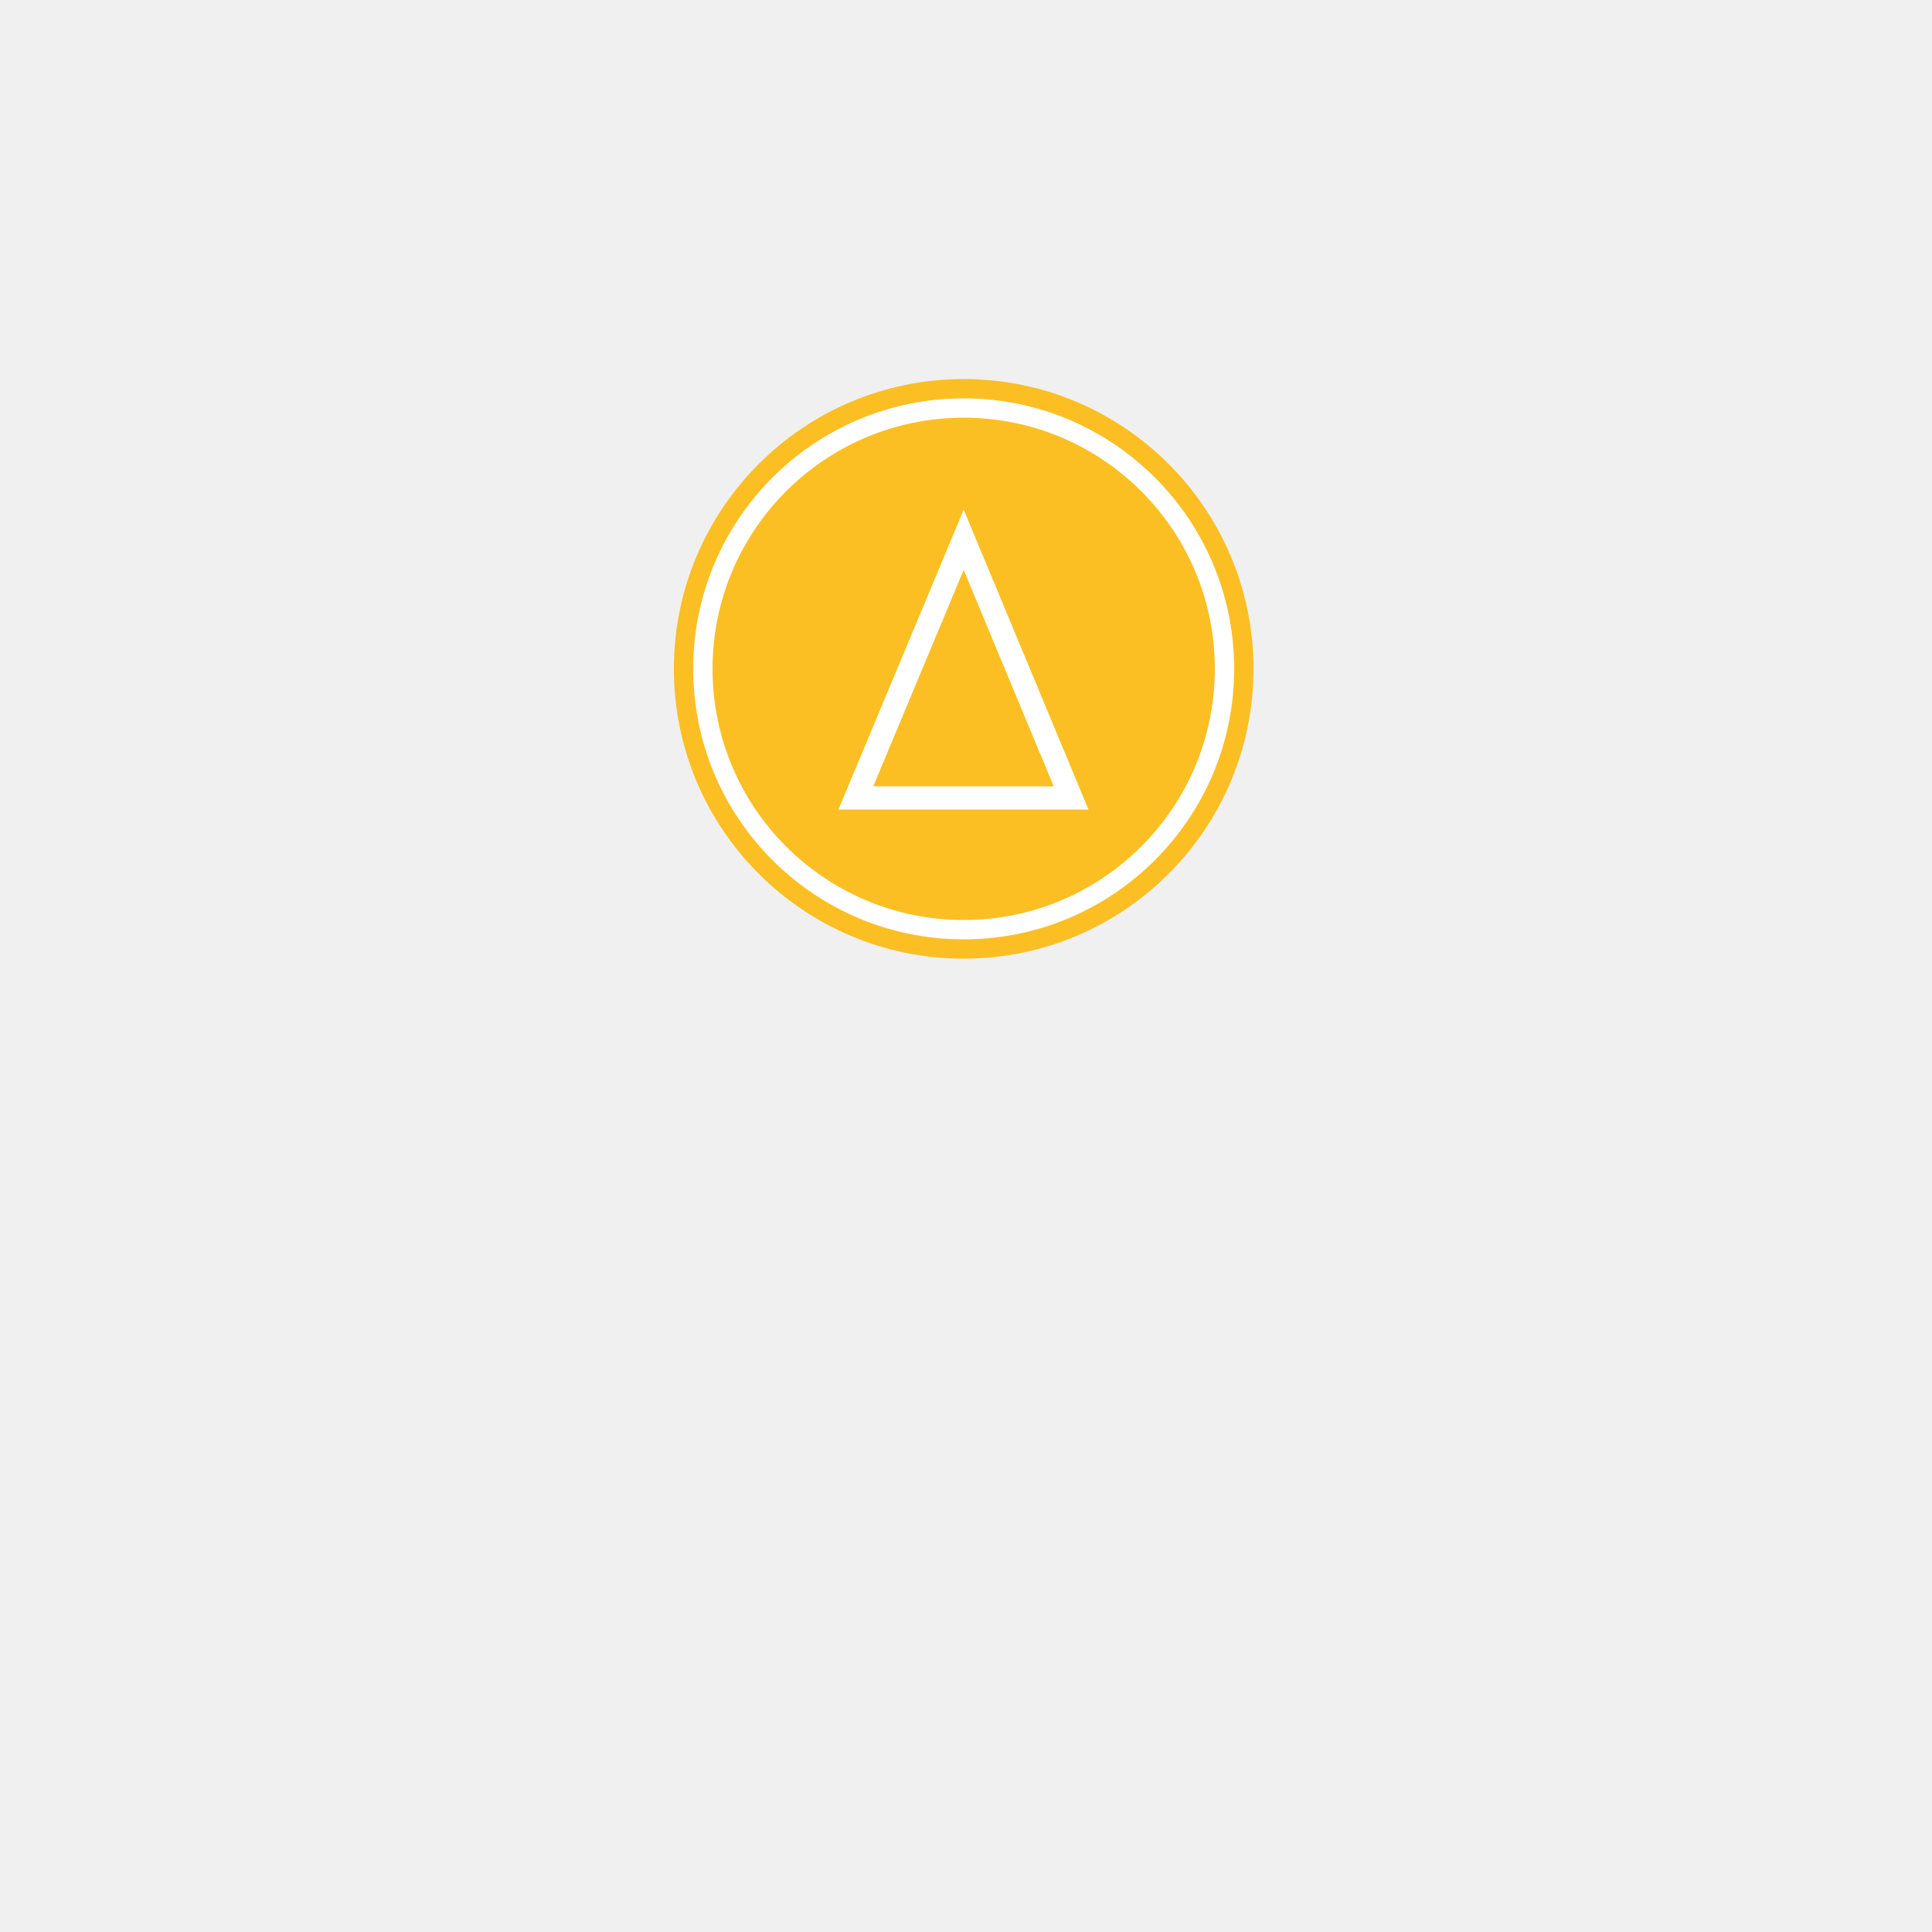
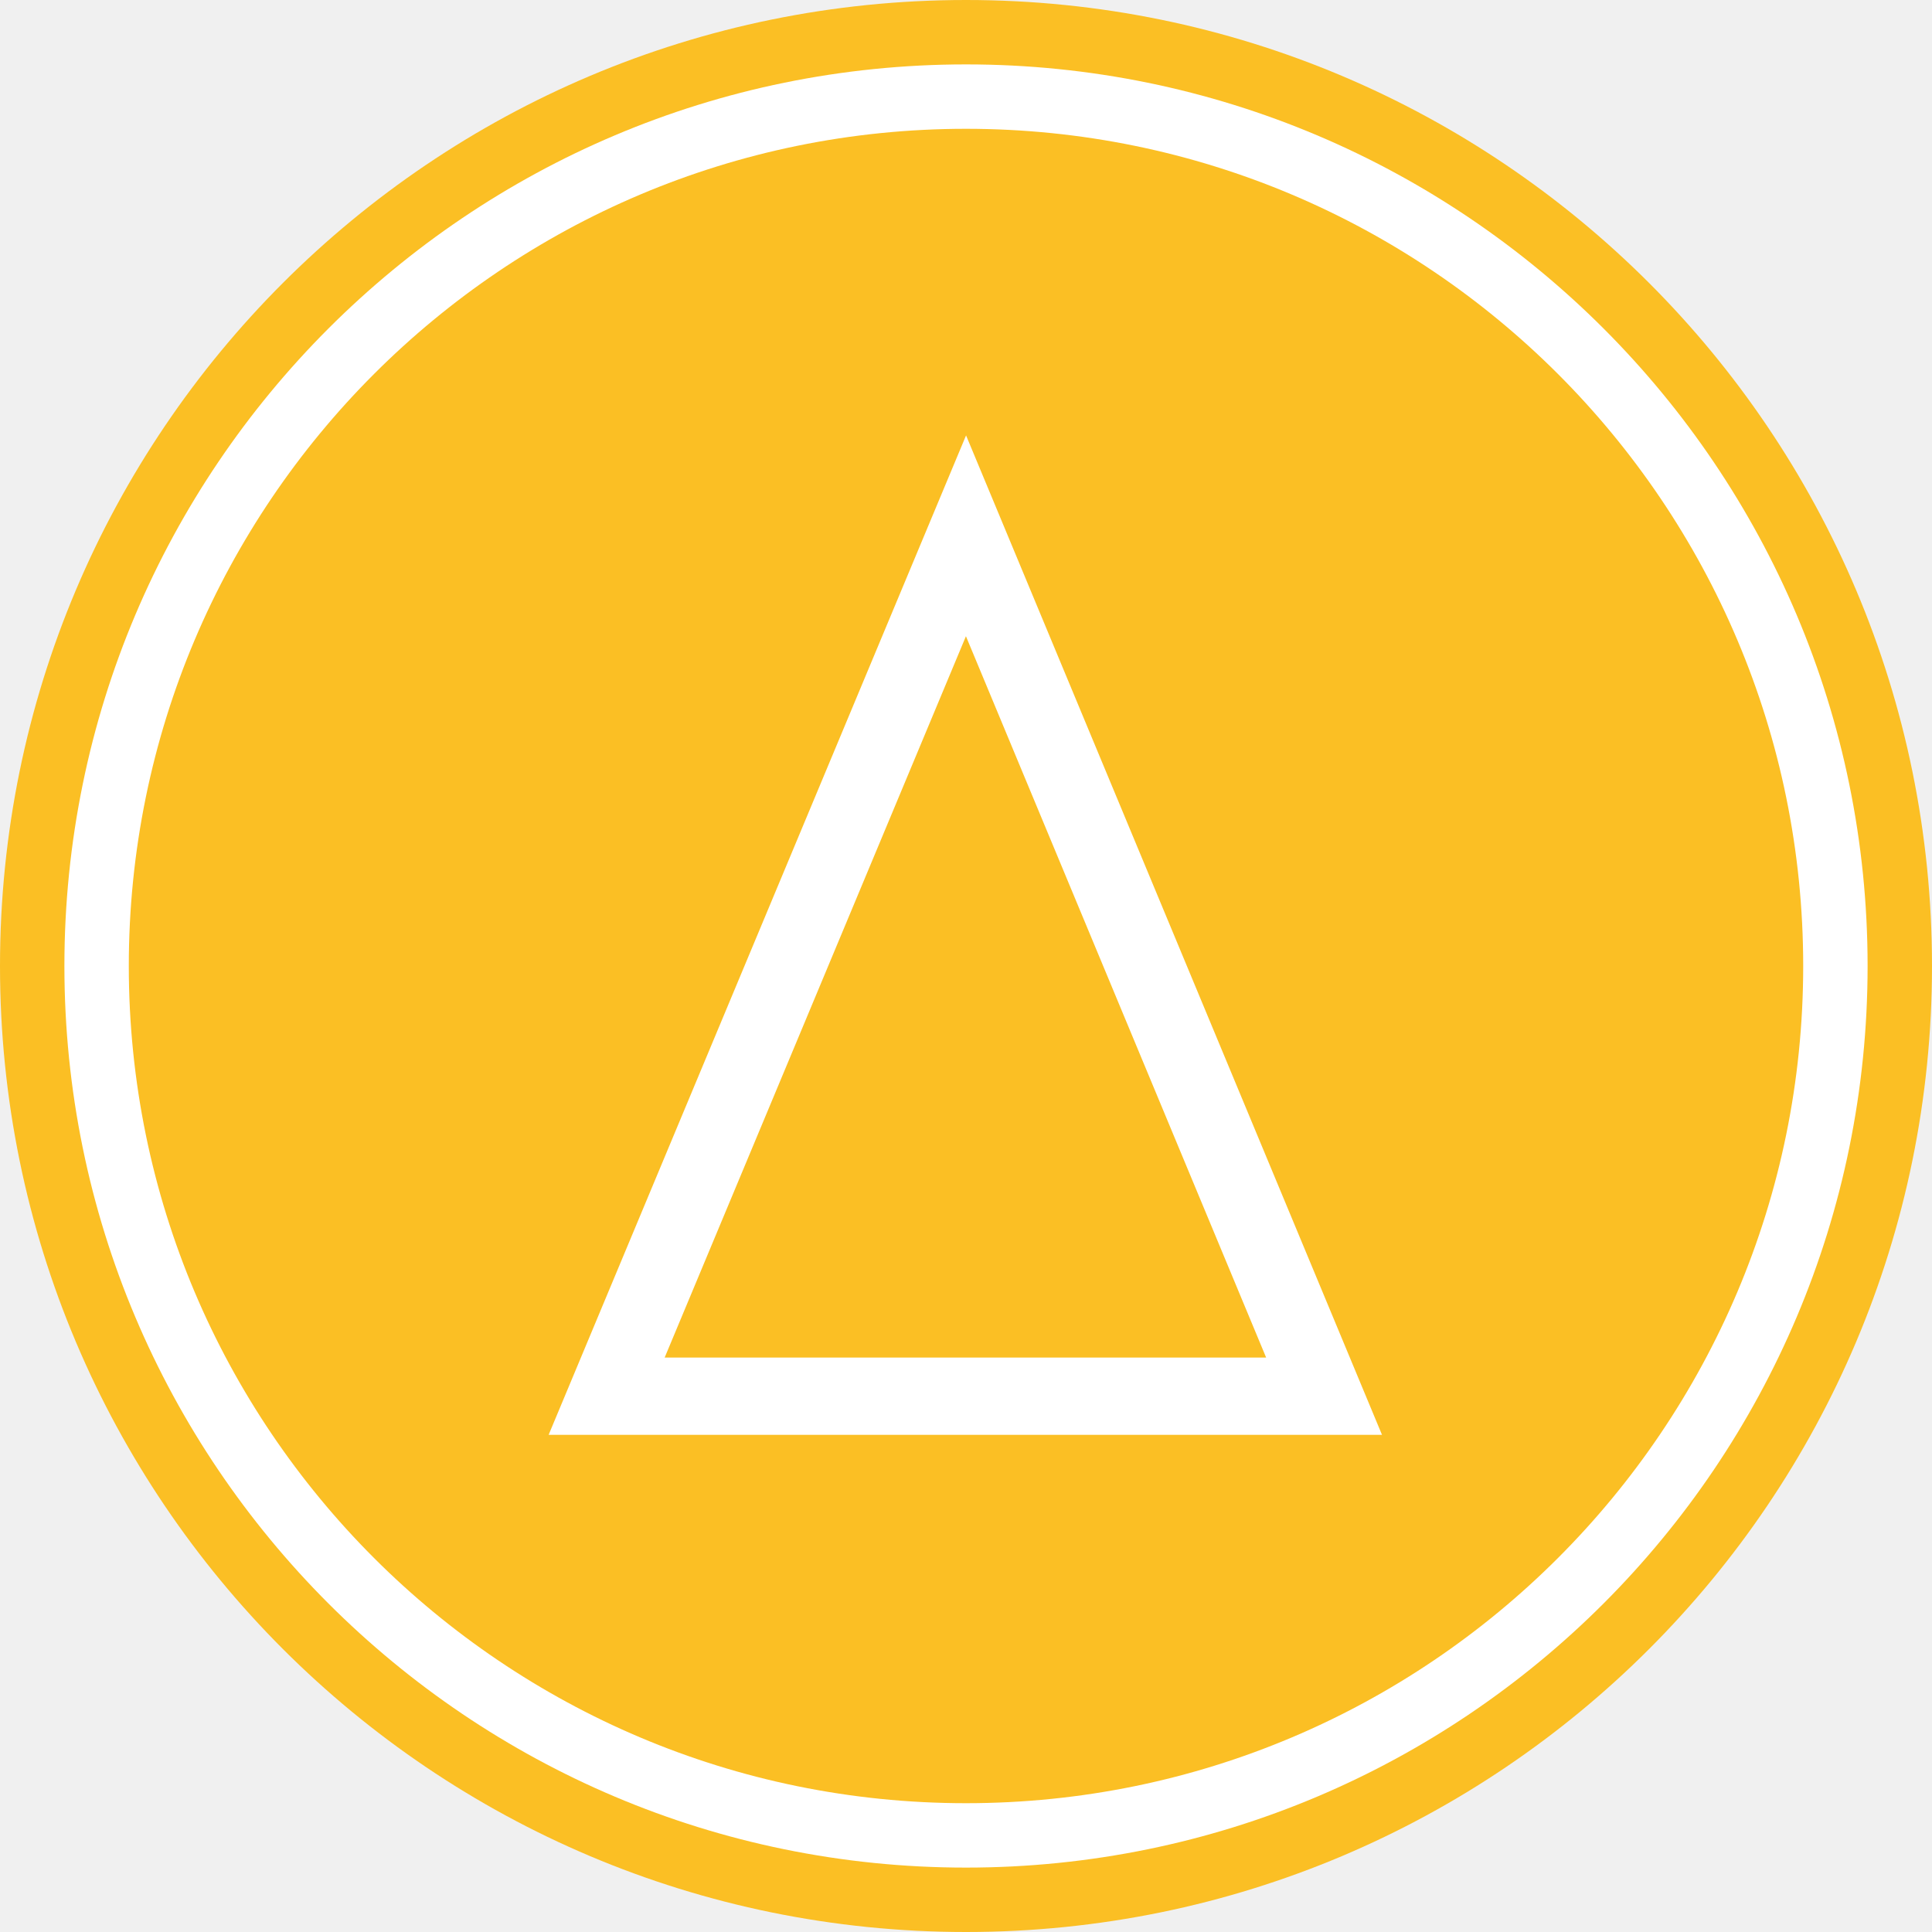
- <svg xmlns="http://www.w3.org/2000/svg" version="1.1" id="Livello_1" x="0px" y="0px" viewBox="0 0 500 500" style="enable-background:new 0 0 500 500;" xml:space="preserve">
+ <svg xmlns="http://www.w3.org/2000/svg" version="1.1" x="0px" y="0px" viewBox="174.4 98.1 150 150" style="enable-background:new 174.4 98.1 150 150;" xml:space="preserve">
  <style type="text/css">
- 	.st0{fill:#FBBF24;}
- 	.st1{fill:#FFFFFF;}
- 	.st2{fill:none;stroke:#FFFFFF;stroke-width:6;}
+   .st0{fill:#FBBF24;}
+   .st1{fill:#FFFFFF;}
+   .st2{fill:none;stroke:#FFFFFF;stroke-width:6;}
</style>
  <circle class="st0" cx="249.4" cy="173.1" r="75" />
  <circle class="st1" cx="249.4" cy="173.1" r="70" />
  <circle class="st0" cx="249.4" cy="173.1" r="65" />
  <polygon class="st2" points="249.4,139.7 277.2,206.5 221.5,206.5 " />
</svg>
